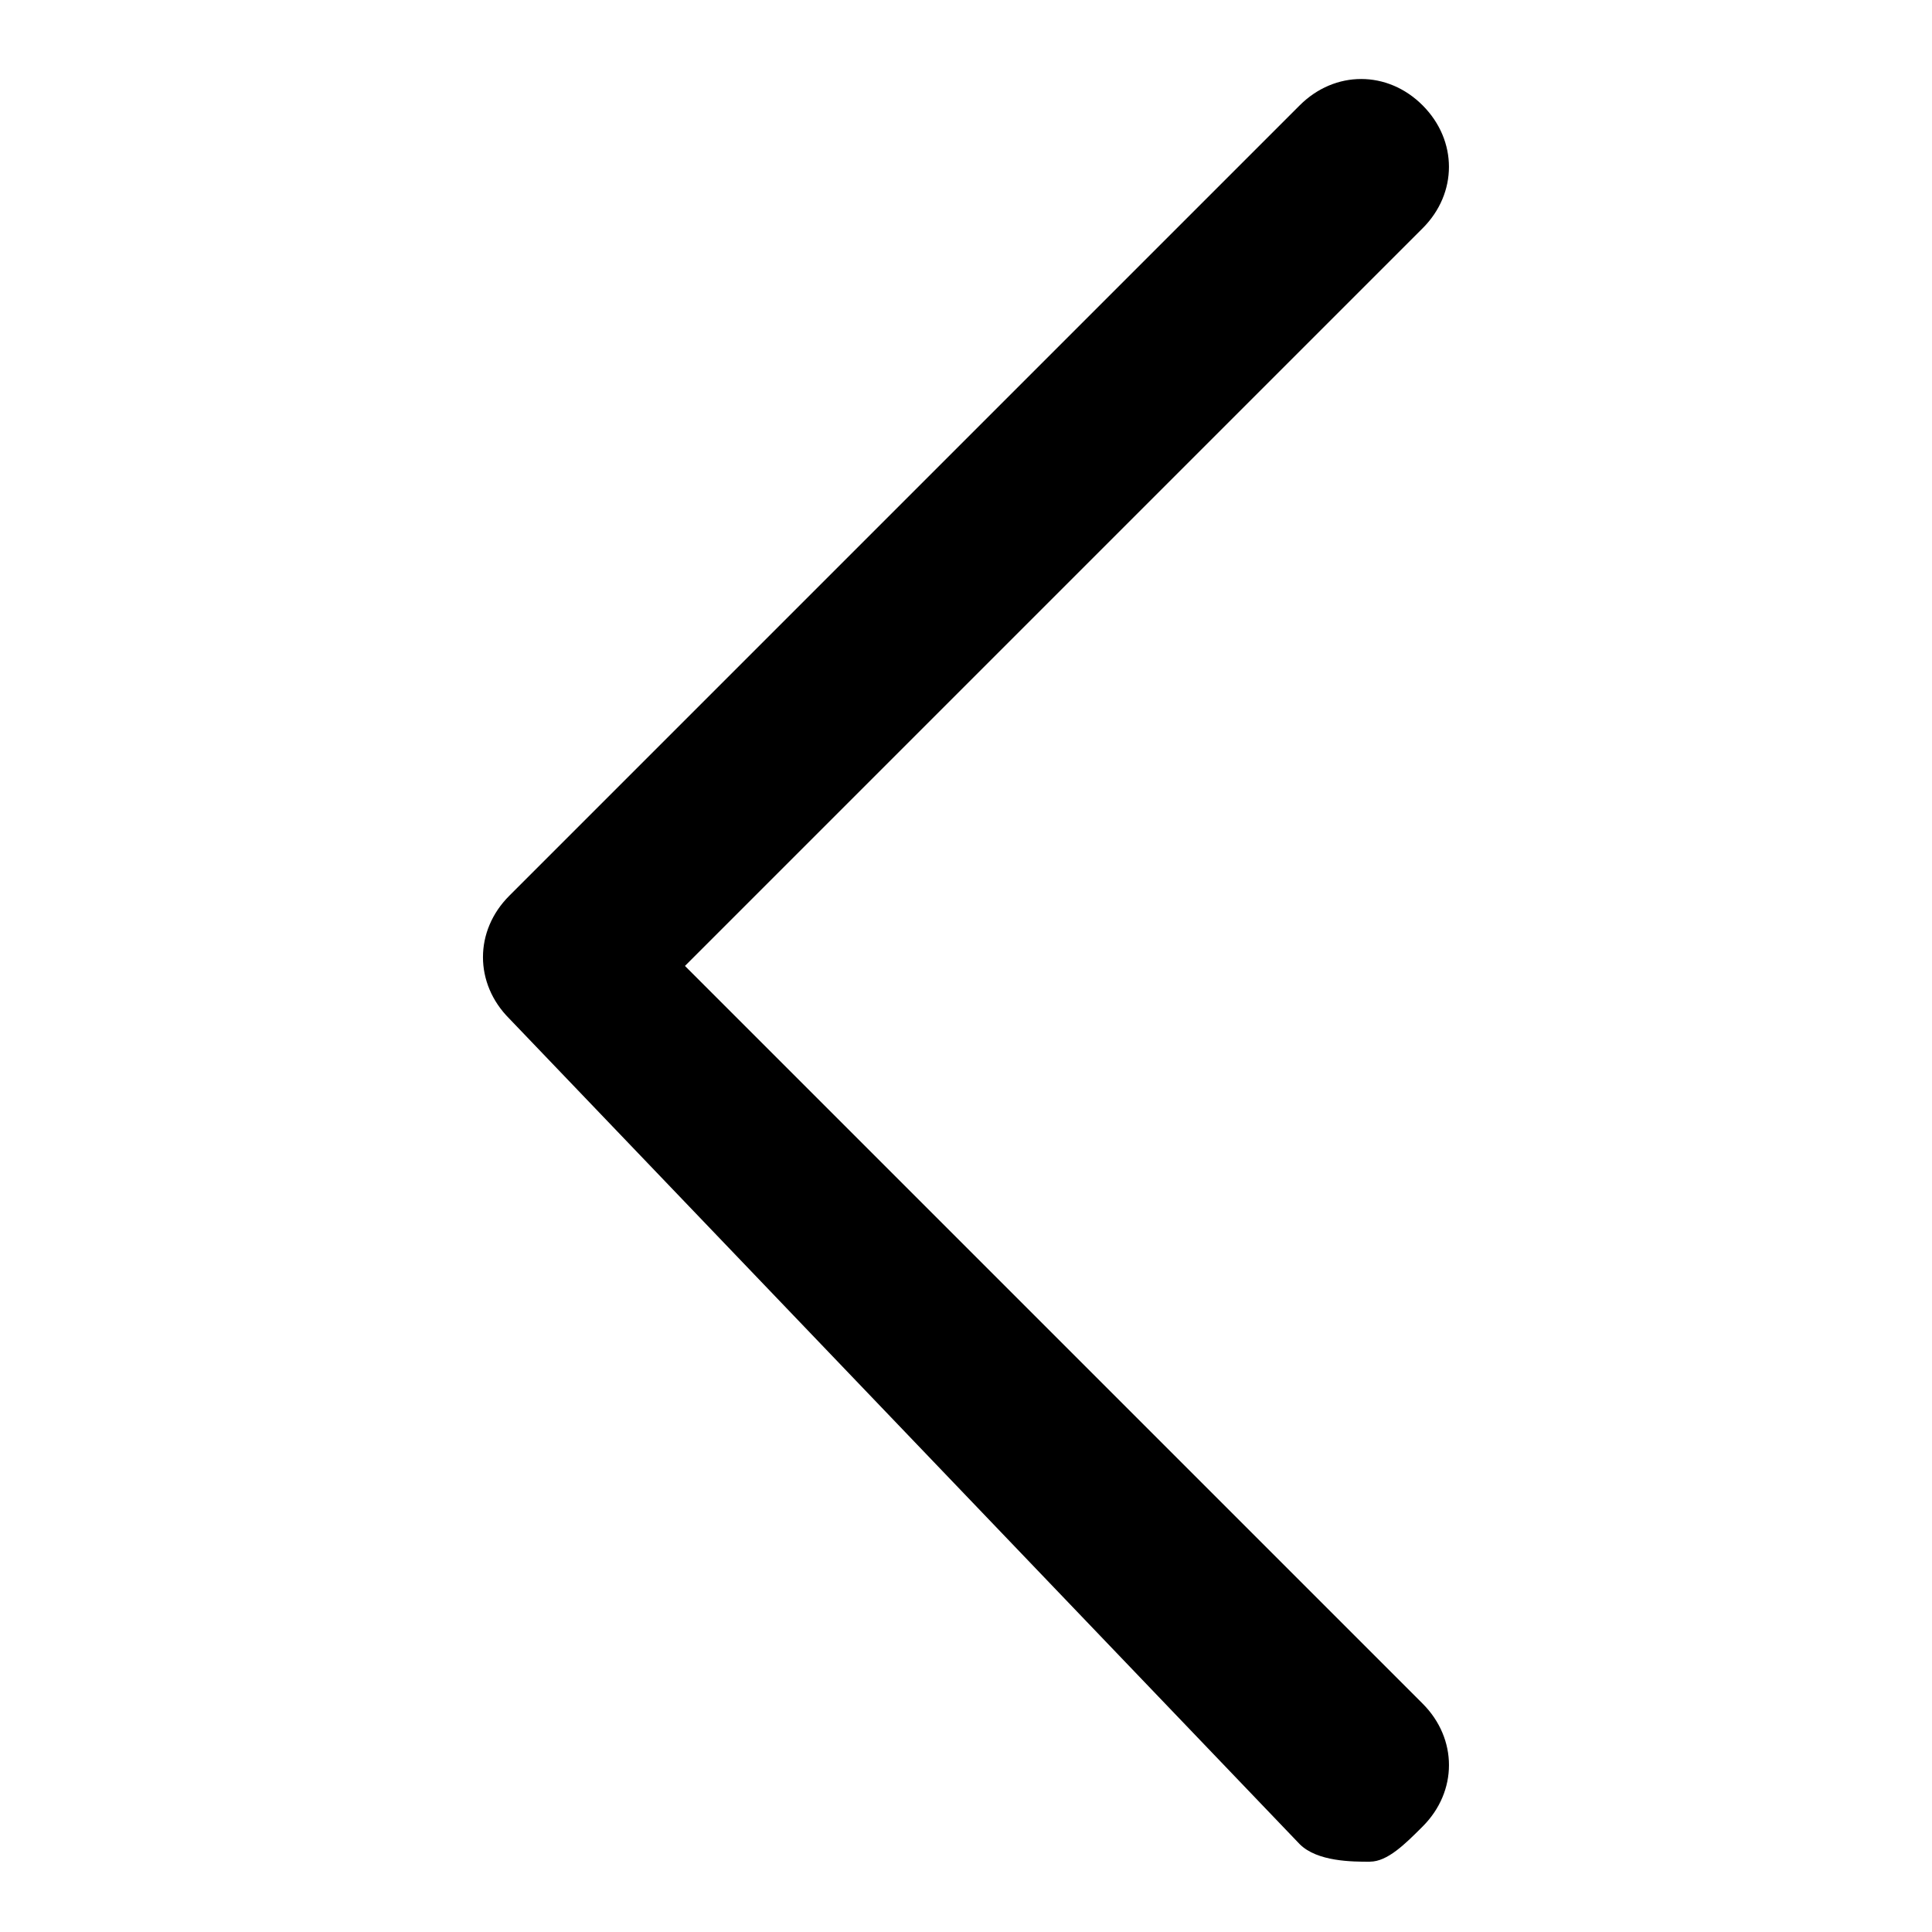
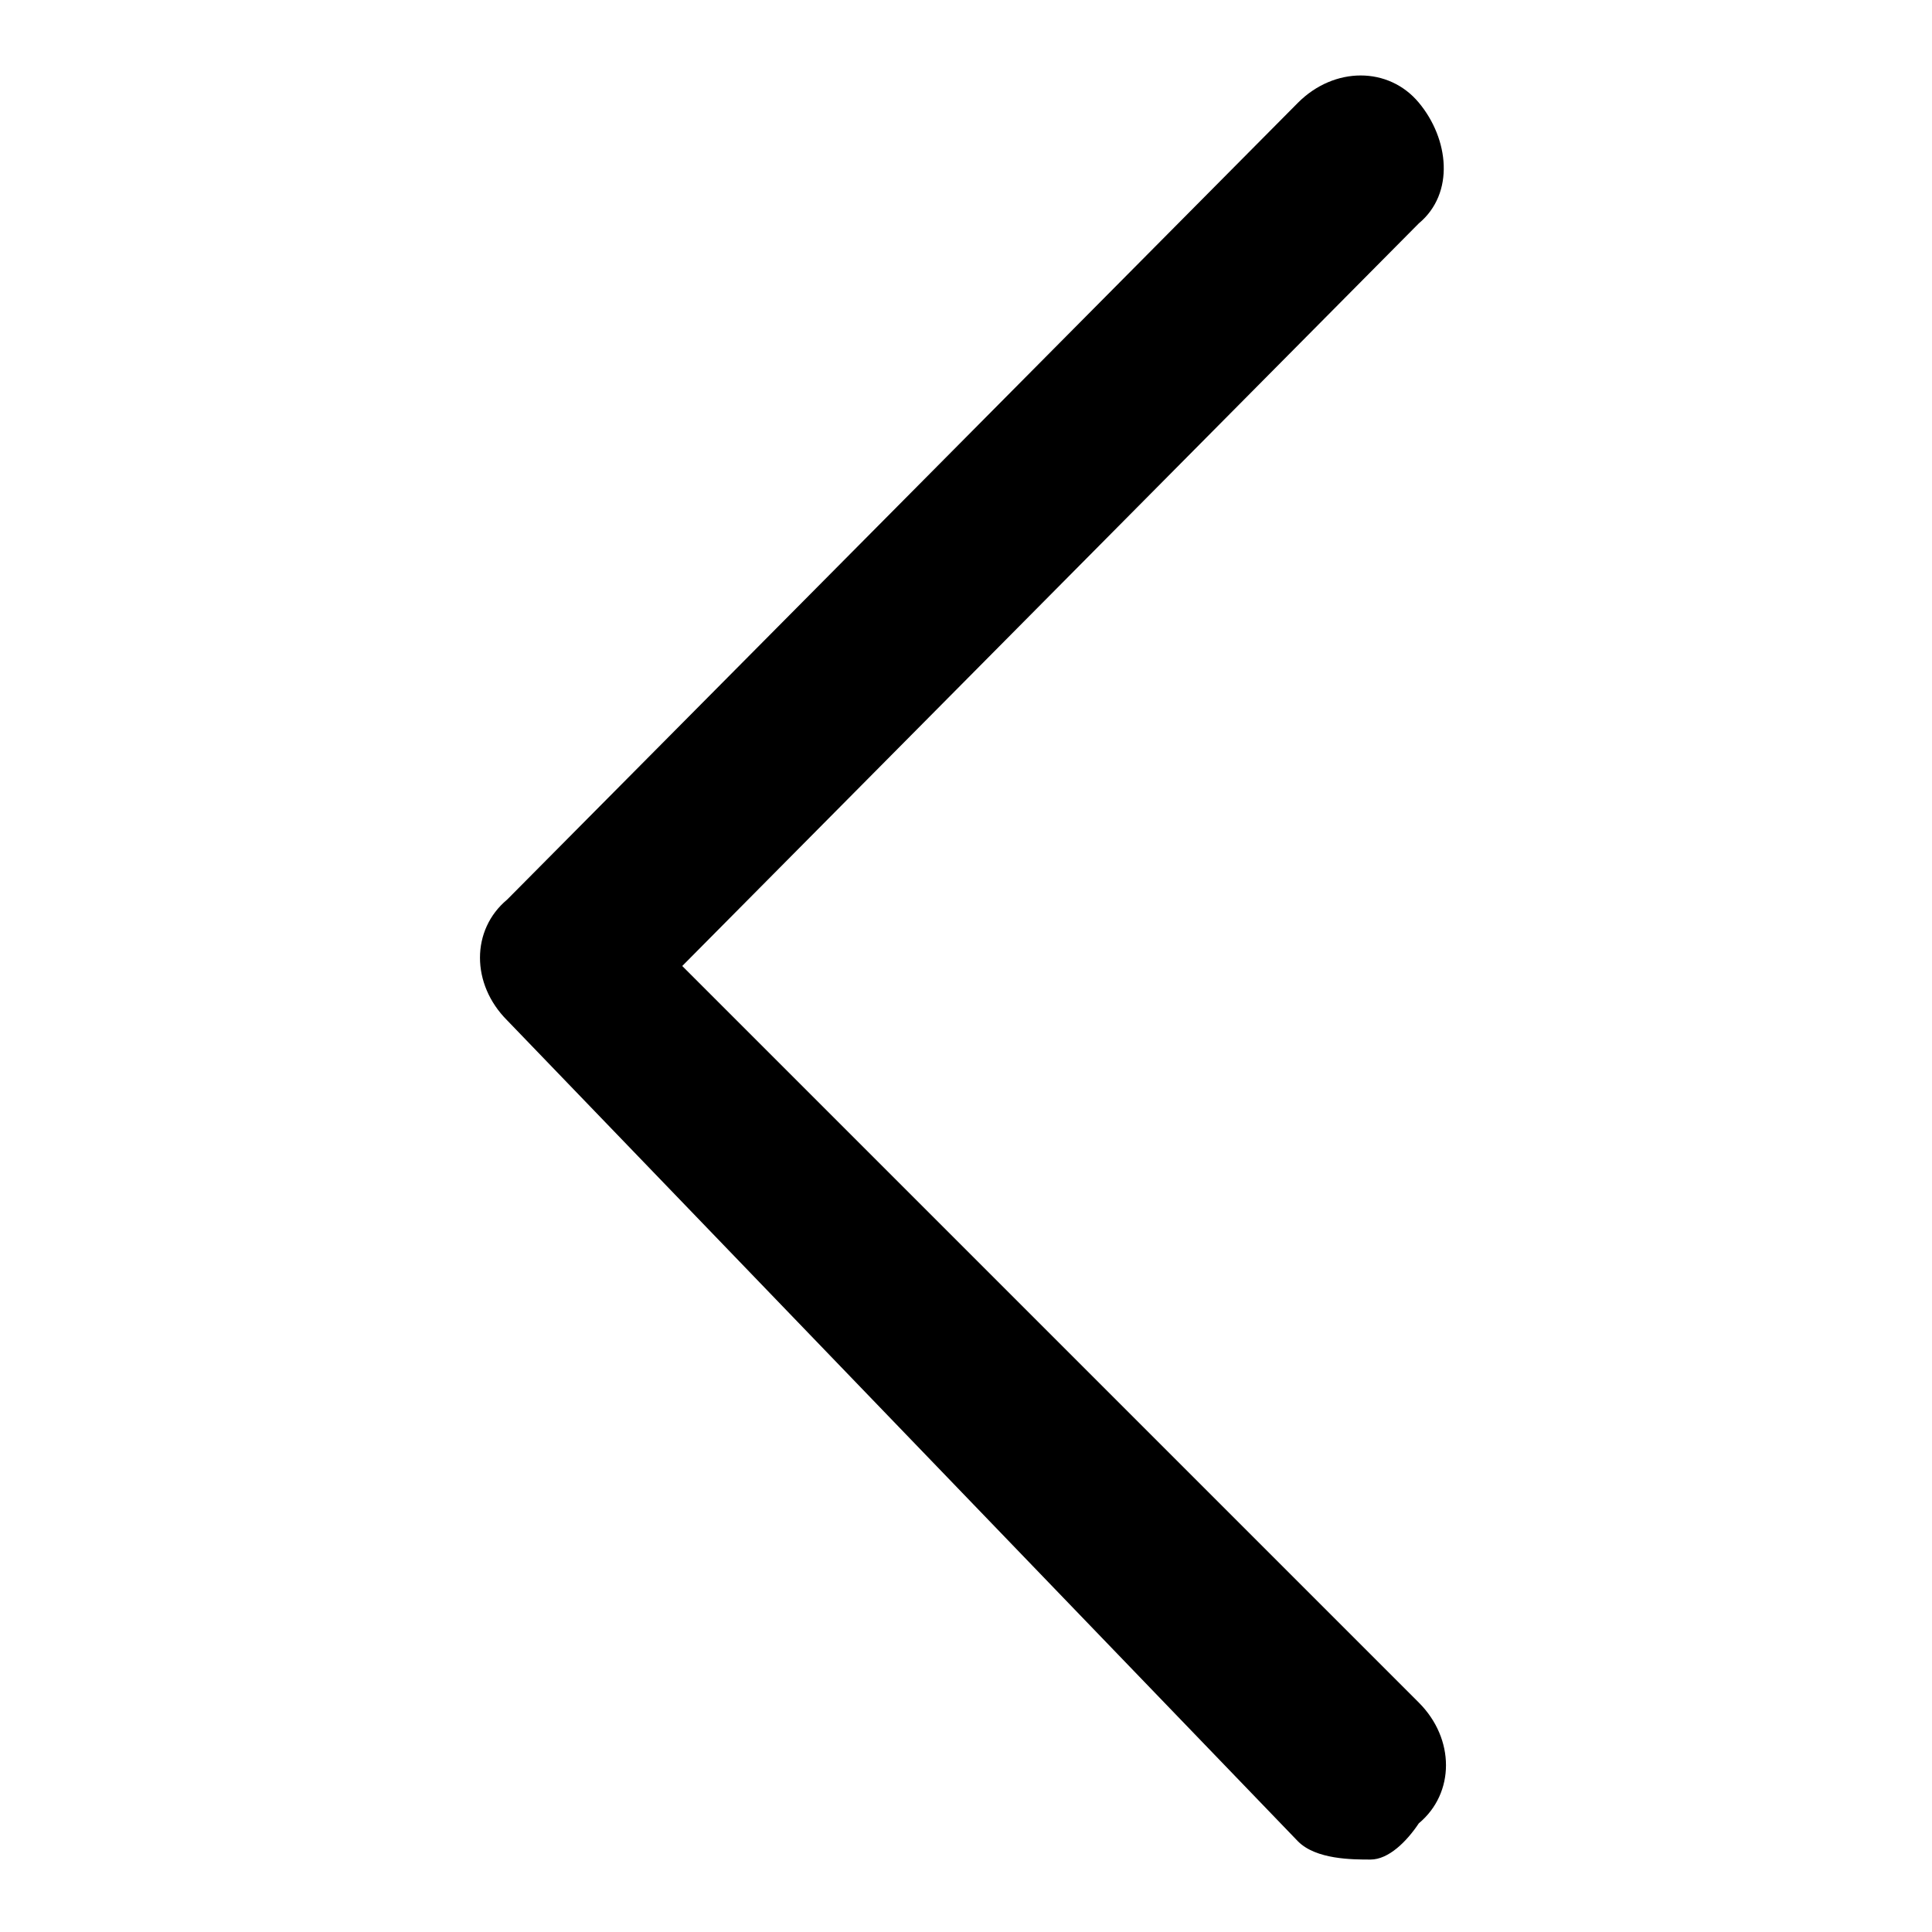
- <svg xmlns="http://www.w3.org/2000/svg" version="1.1" width="32" height="32" viewBox="0 0 32 32">
-   <path d="M22.691 30.836c-0.291 0-0.873 0-1.164-0.291l-13.091-13.673c-0.582-0.582-0.582-1.455 0-2.036l13.091-13.091c0.582-0.582 1.455-0.582 2.036 0s0.582 1.455 0 2.036l-12.218 12.218 12.218 12.218c0.582 0.582 0.582 1.455 0 2.036-0.291 0.291-0.582 0.582-0.873 0.582z" />
+ <svg xmlns="http://www.w3.org/2000/svg" version="1.1" id="Слой_1" x="0px" y="0px" viewBox="0 0 32 32" style="enable-background:new 0 0 32 32;" xml:space="preserve">
+   <path d="M22.7,30.8c-0.3,0-0.9,0-1.2-0.3L8.4,16.9c-0.6-0.6-0.6-1.5,0-2L21.5,1.7c0.6-0.6,1.5-0.6,2,0s0.6,1.5,0,2L11.3,16  l12.2,12.2c0.6,0.6,0.6,1.5,0,2C23.3,30.5,23,30.8,22.7,30.8L22.7,30.8z" />
</svg>
